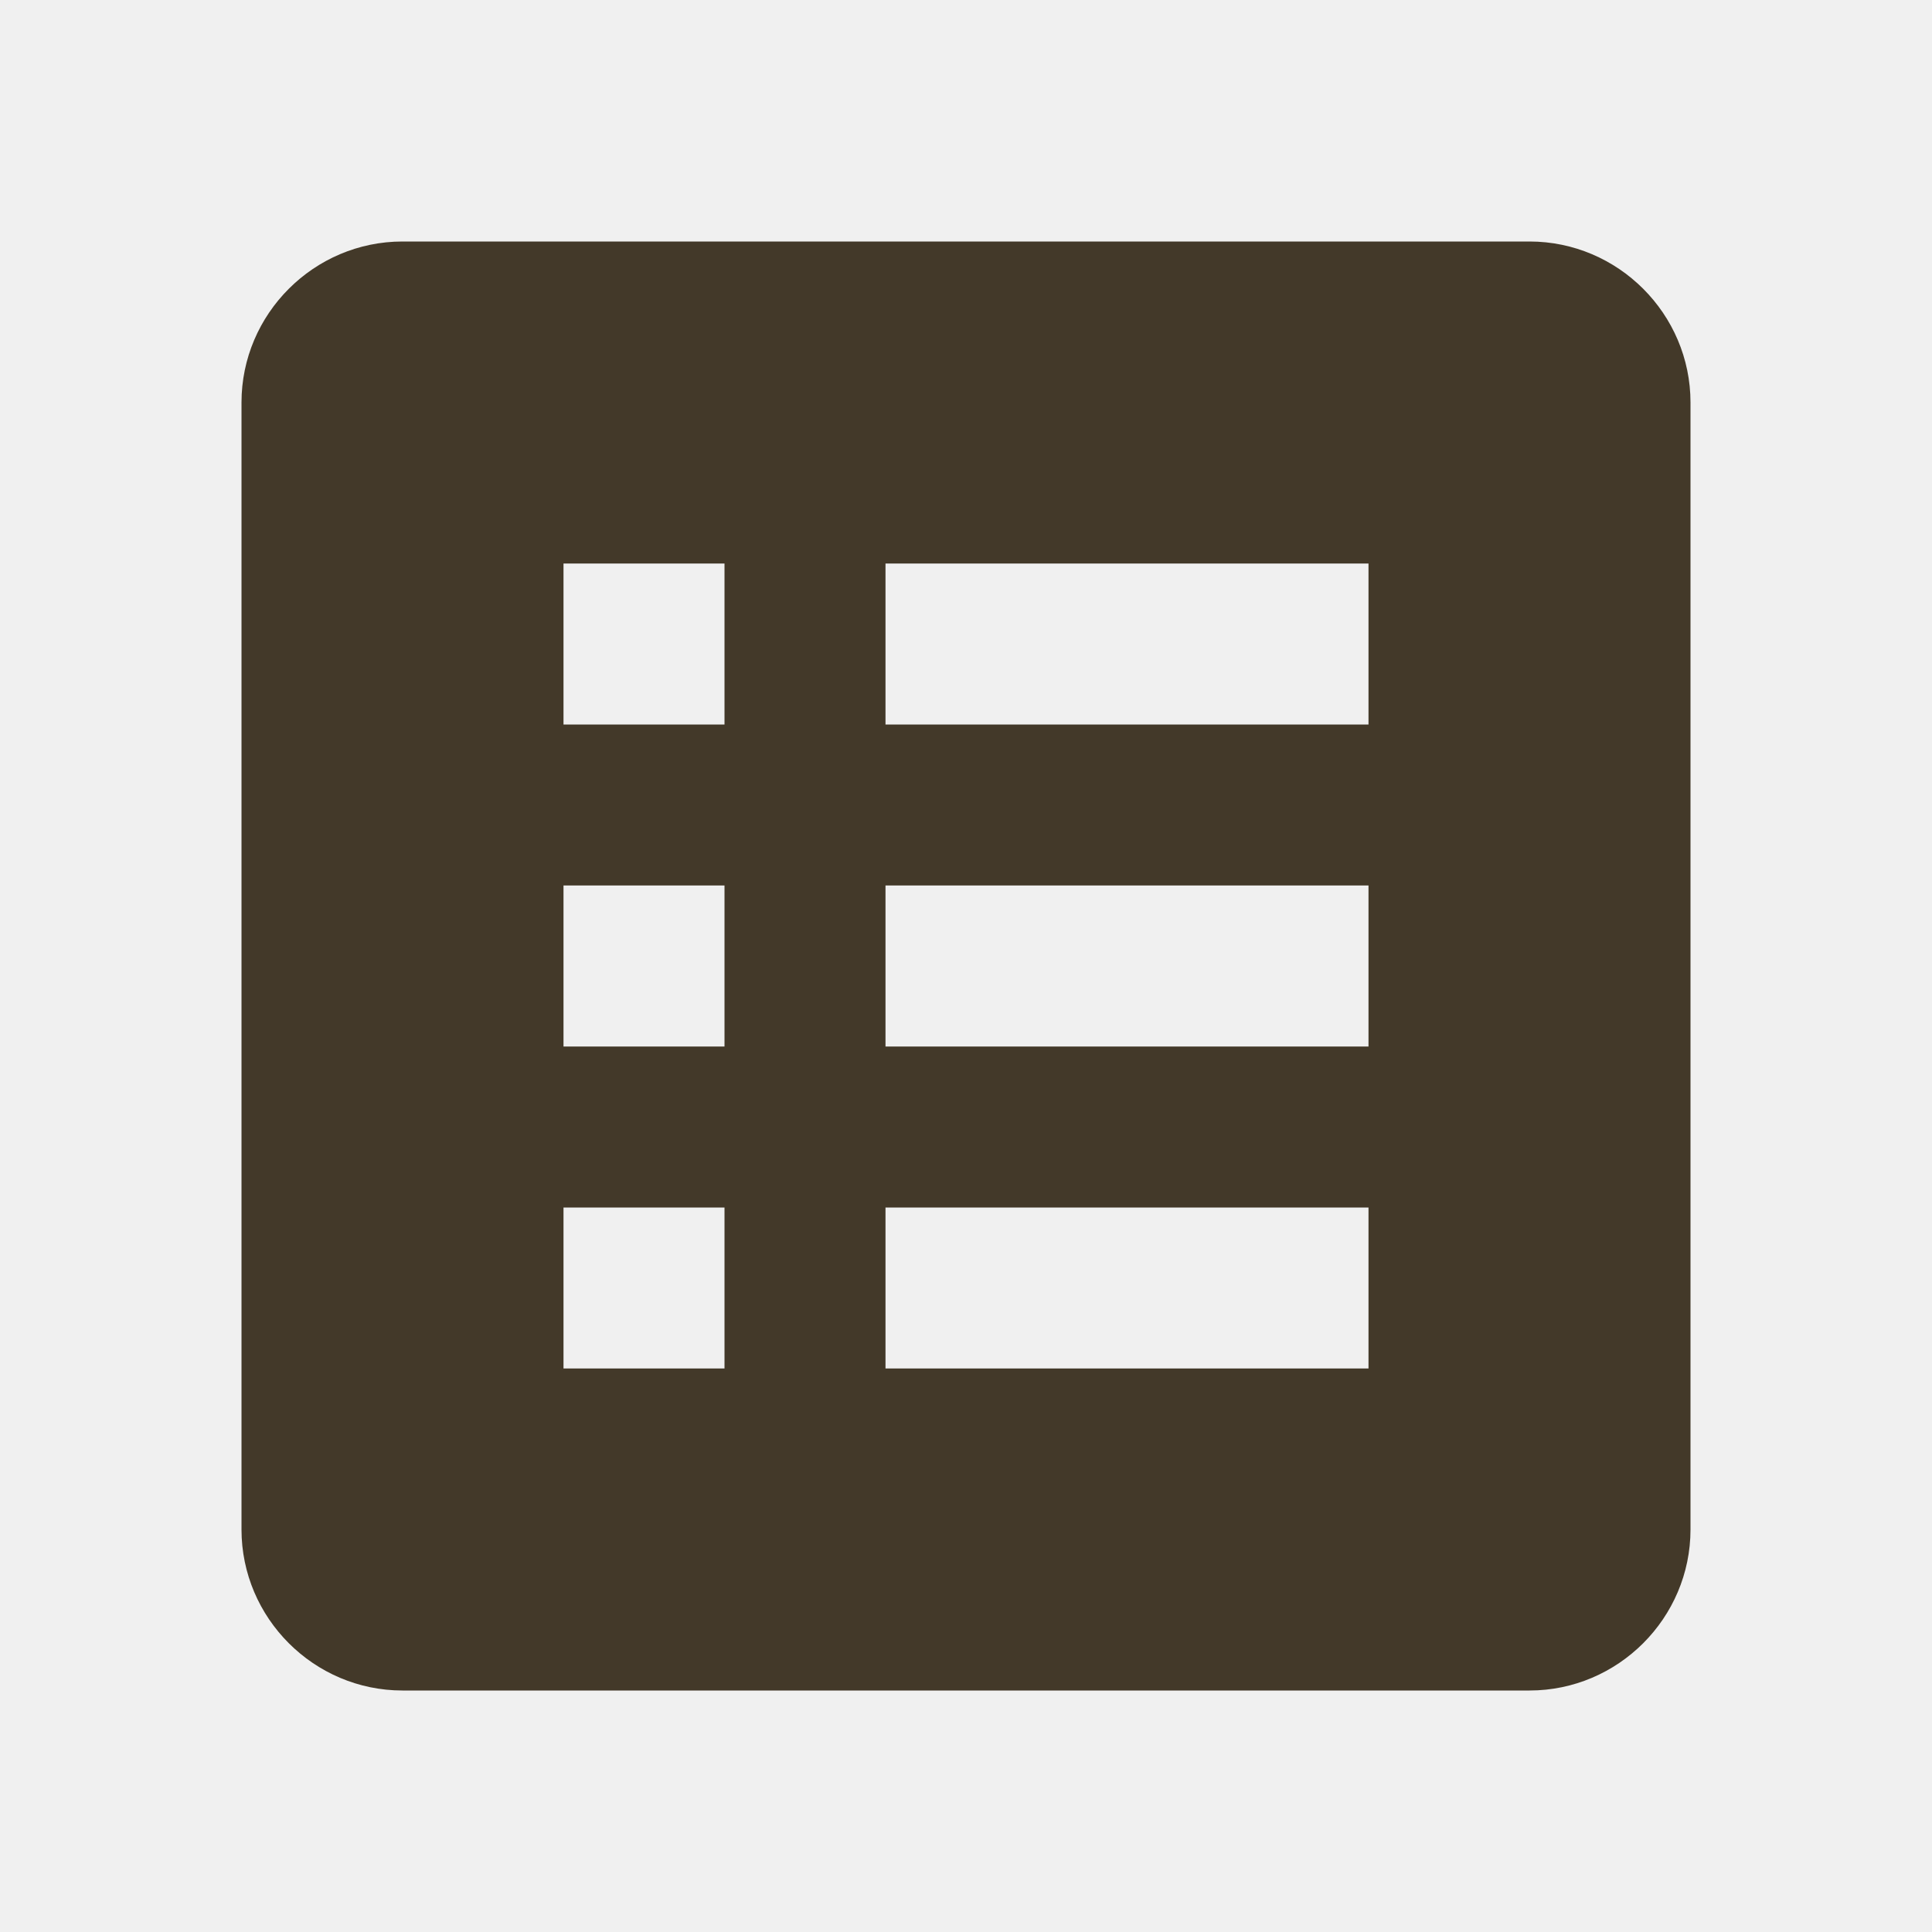
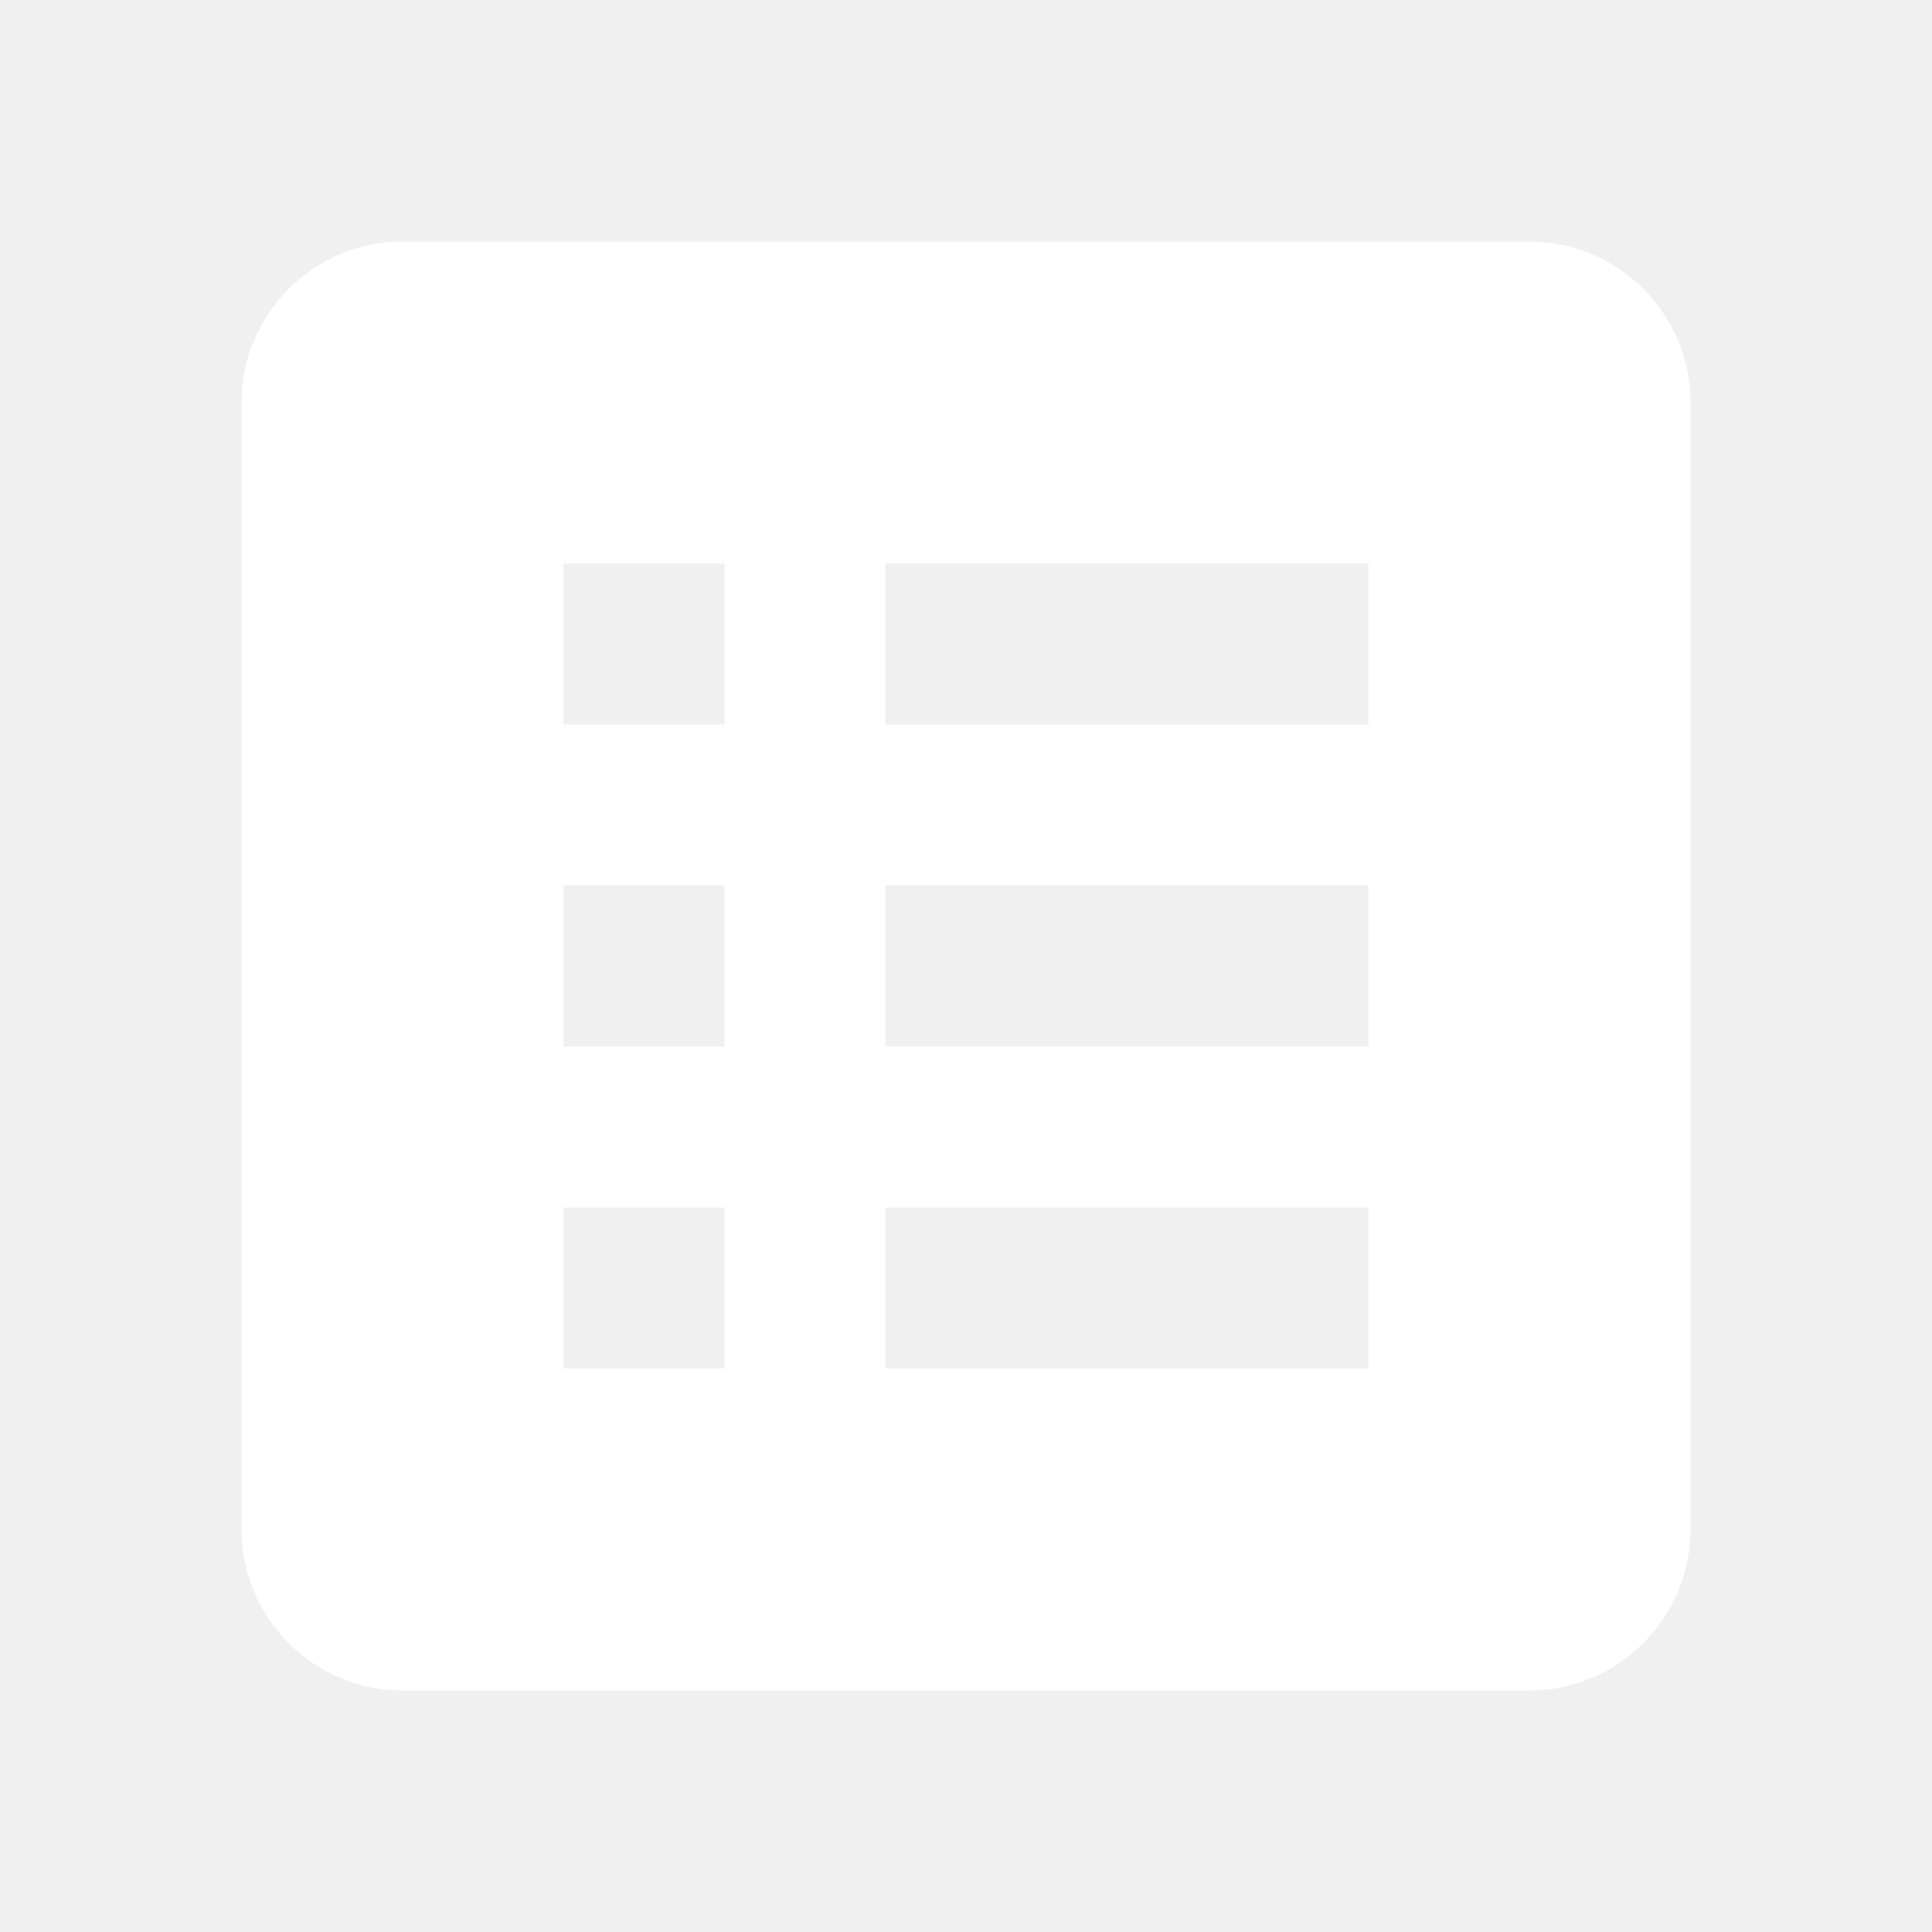
<svg xmlns="http://www.w3.org/2000/svg" width="24" height="24">
  <g>
-     <path fill="#433929" id="svg_1" d="m19,3l-14,0c-1.1,0 -2,0.9 -2,2l0,14c0,1.1 0.9,2 2,2l14,0c1.1,0 2,-0.9 2,-2l0,-14c0,-1.1 -0.9,-2 -2,-2m-12,4l2,0l0,2l-2,0l0,-2m0,4l2,0l0,2l-2,0l0,-2m0,4l2,0l0,2l-2,0l0,-2m10,2l-6,0l0,-2l6,0l0,2m0,-4l-6,0l0,-2l6,0l0,2m0,-4l-6,0l0,-2l6,0l0,2z" />
+     <path d="m19,3l-14,0c-1.1,0 -2,0.9 -2,2l0,14c0,1.1 0.9,2 2,2l14,0c1.1,0 2,-0.9 2,-2l0,-14c0,-1.1 -0.9,-2 -2,-2m-12,4l2,0l0,2l-2,0l0,-2m0,4l2,0l0,2l-2,0l0,-2m0,4l2,0l0,2l-2,0l0,-2m10,2l-6,0l0,-2l6,0l0,2m0,-4l-6,0l0,-2l6,0l0,2m0,-4l-6,0l0,-2l6,0l0,2z" id="svg_1" fill="#ffffff" />
  </g>
</svg>
